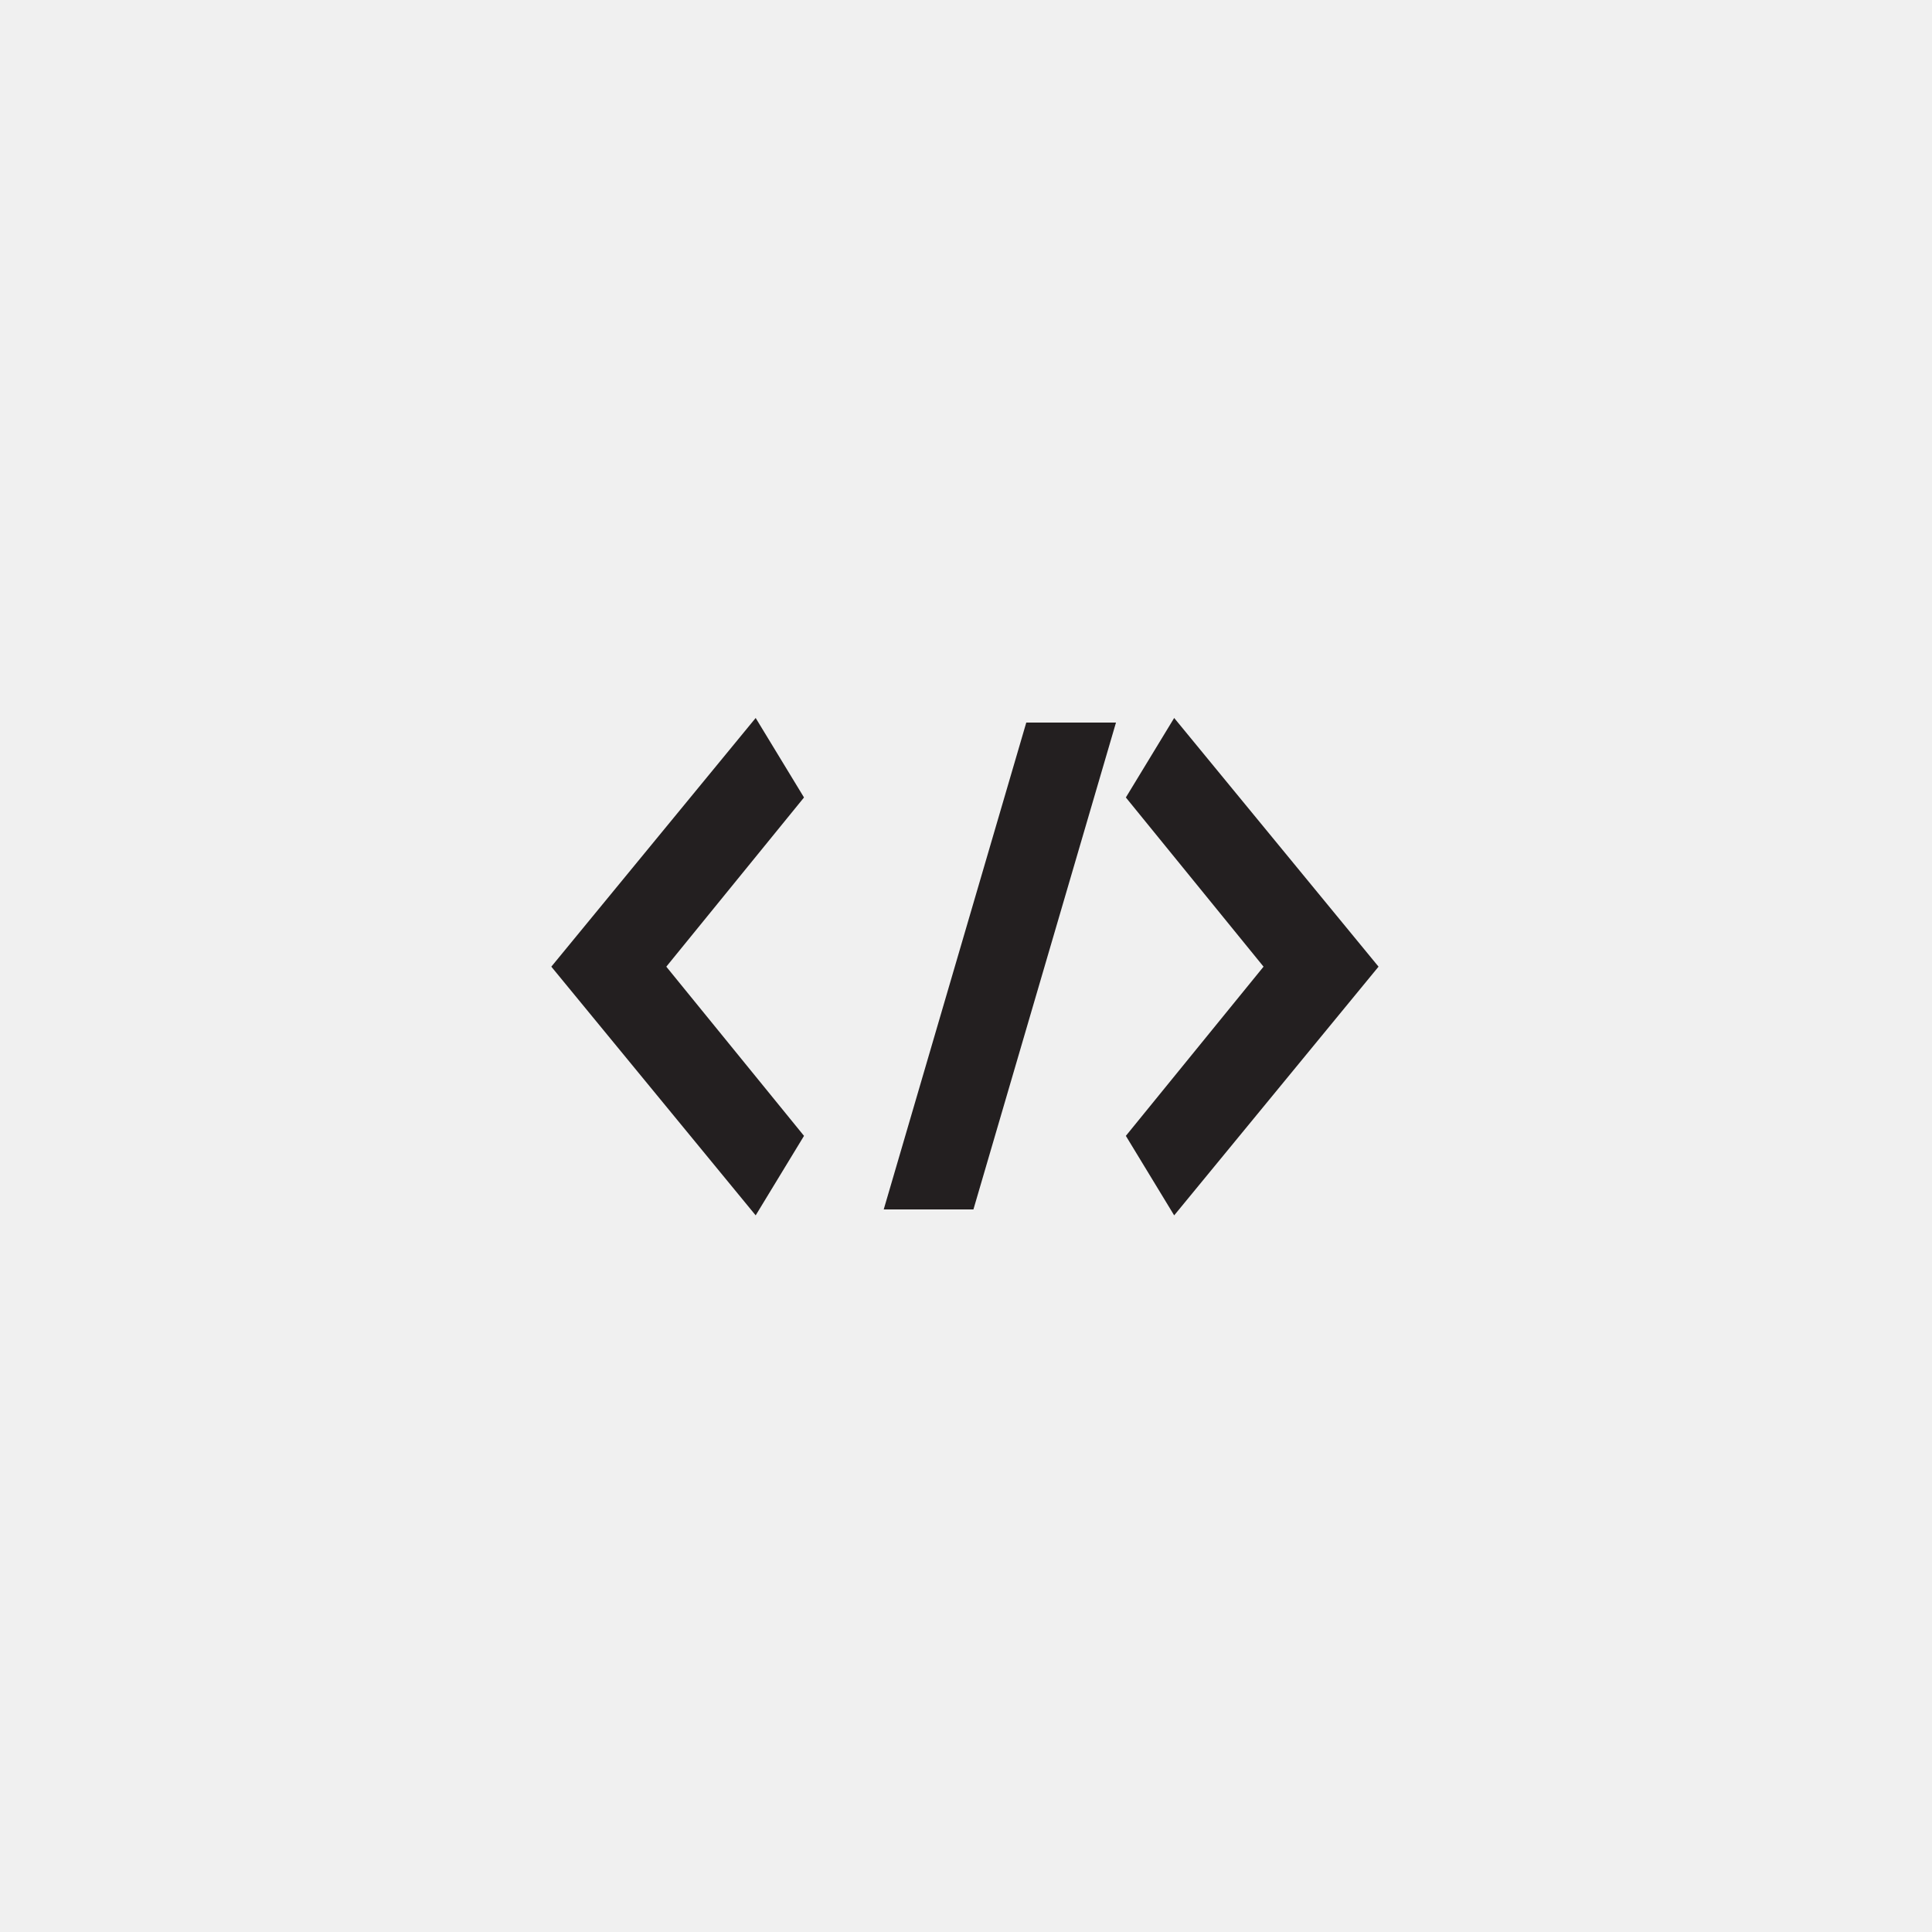
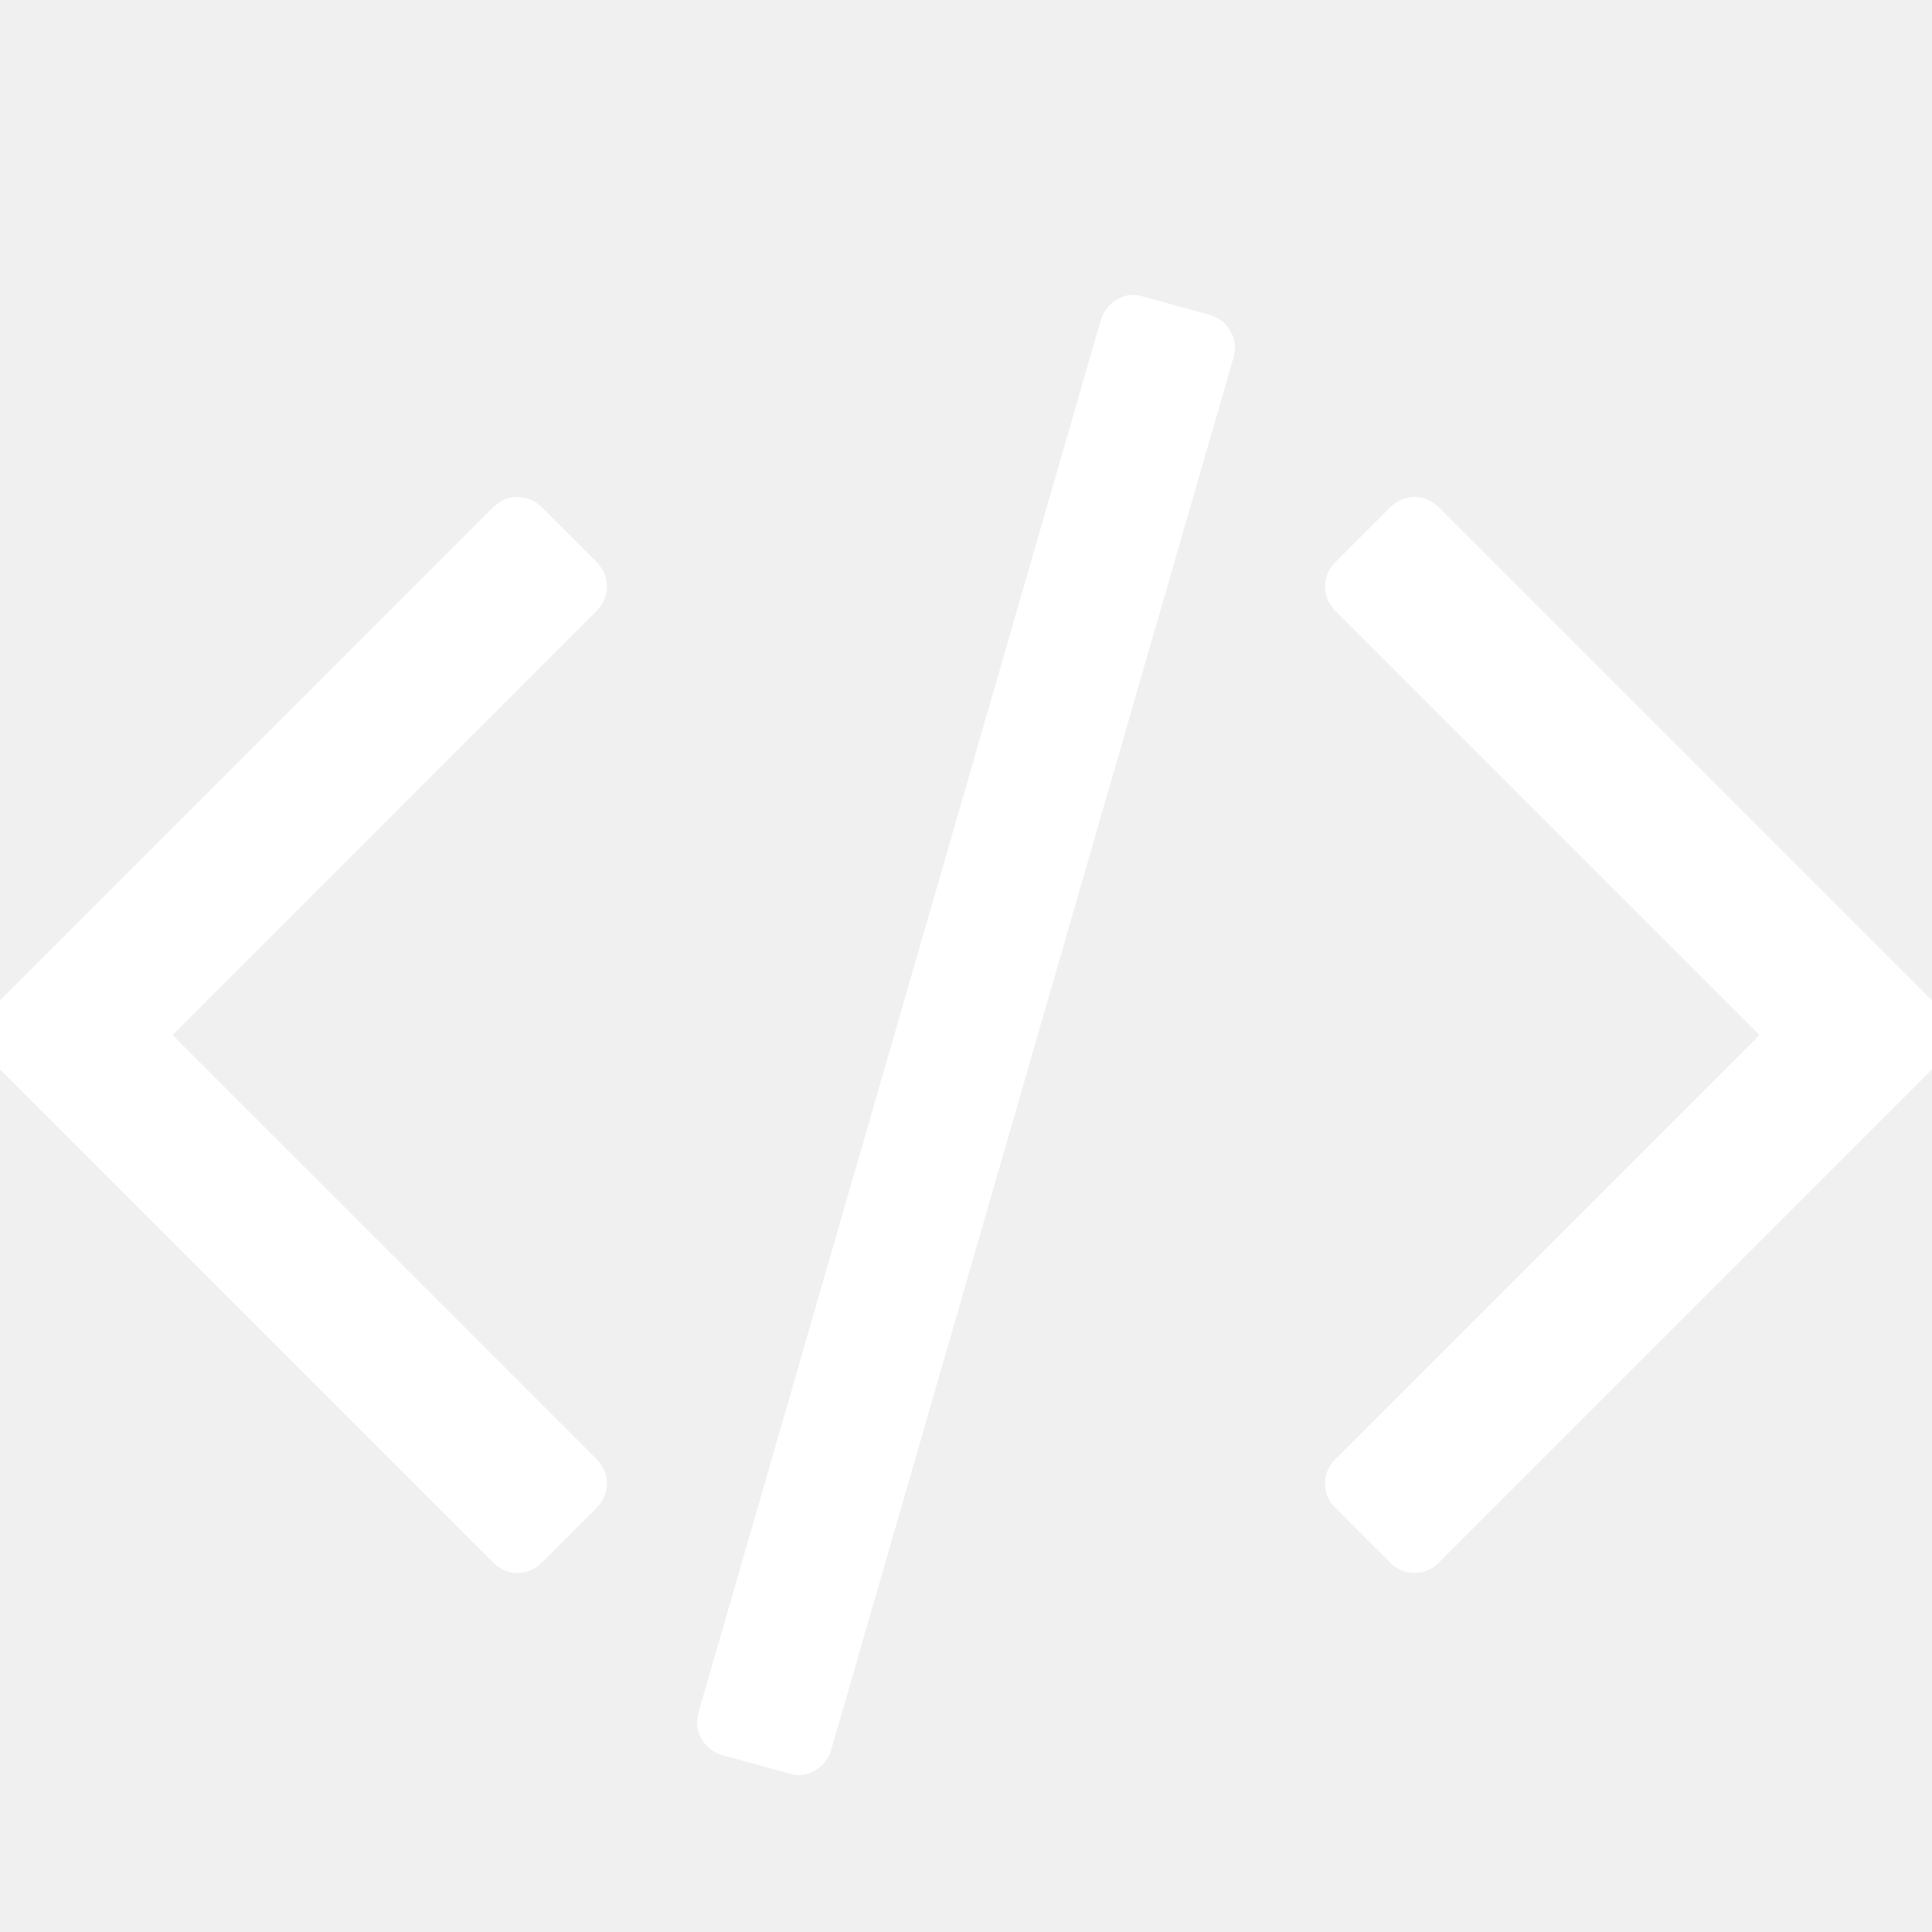
- <svg xmlns="http://www.w3.org/2000/svg" enable-background="new 0 0 500 500" height="500px" id="Layer_1" version="1.1" viewBox="0 0 500 500" width="500px" xml:space="preserve">
-   <g>
-     <g>
-       <polygon fill="#231F20" points="195.568,185.811 142.681,250.173 195.568,314.534 208.077,293.962 172.44,250.173      208.077,206.384    " />
-       <polygon fill="#231F20" points="228.707,313 251.922,313 288.816,187 265.6,187    " />
-       <polygon fill="#231F20" points="303.876,185.81 291.37,206.384 327.005,250.173 291.37,293.961 303.876,314.535 356.765,250.173         " />
-     </g>
-   </g>
+ <svg xmlns="http://www.w3.org/2000/svg" height="1792" viewBox="0 0 1792 1792" width="1792">
+   <path fill="#ffffff" d="M553 1399l-50 50q-10 10-23 10t-23-10l-466-466q-10-10-10-23t10-23l466-466q10-10 23-10t23 10l50 50q10 10 10 23t-10 23l-393 393 393 393q10 10 10 23t-10 23zm591-1067l-373 1291q-4 13-15.5 19.5t-23.5 2.5l-62-17q-13-4-19.5-15.5t-2.5-24.5l373-1291q4-13 15.5-19.5t23.5-2.5l62 17q13 4 19.5 15.5t2.5 24.5zm657 651l-466 466q-10 10-23 10t-23-10l-50-50q-10-10-10-23t10-23l393-393-393-393q-10-10-10-23t10-23l50-50q10-10 23-10t23 10l466 466q10 10 10 23t-10 23z" />
</svg>
